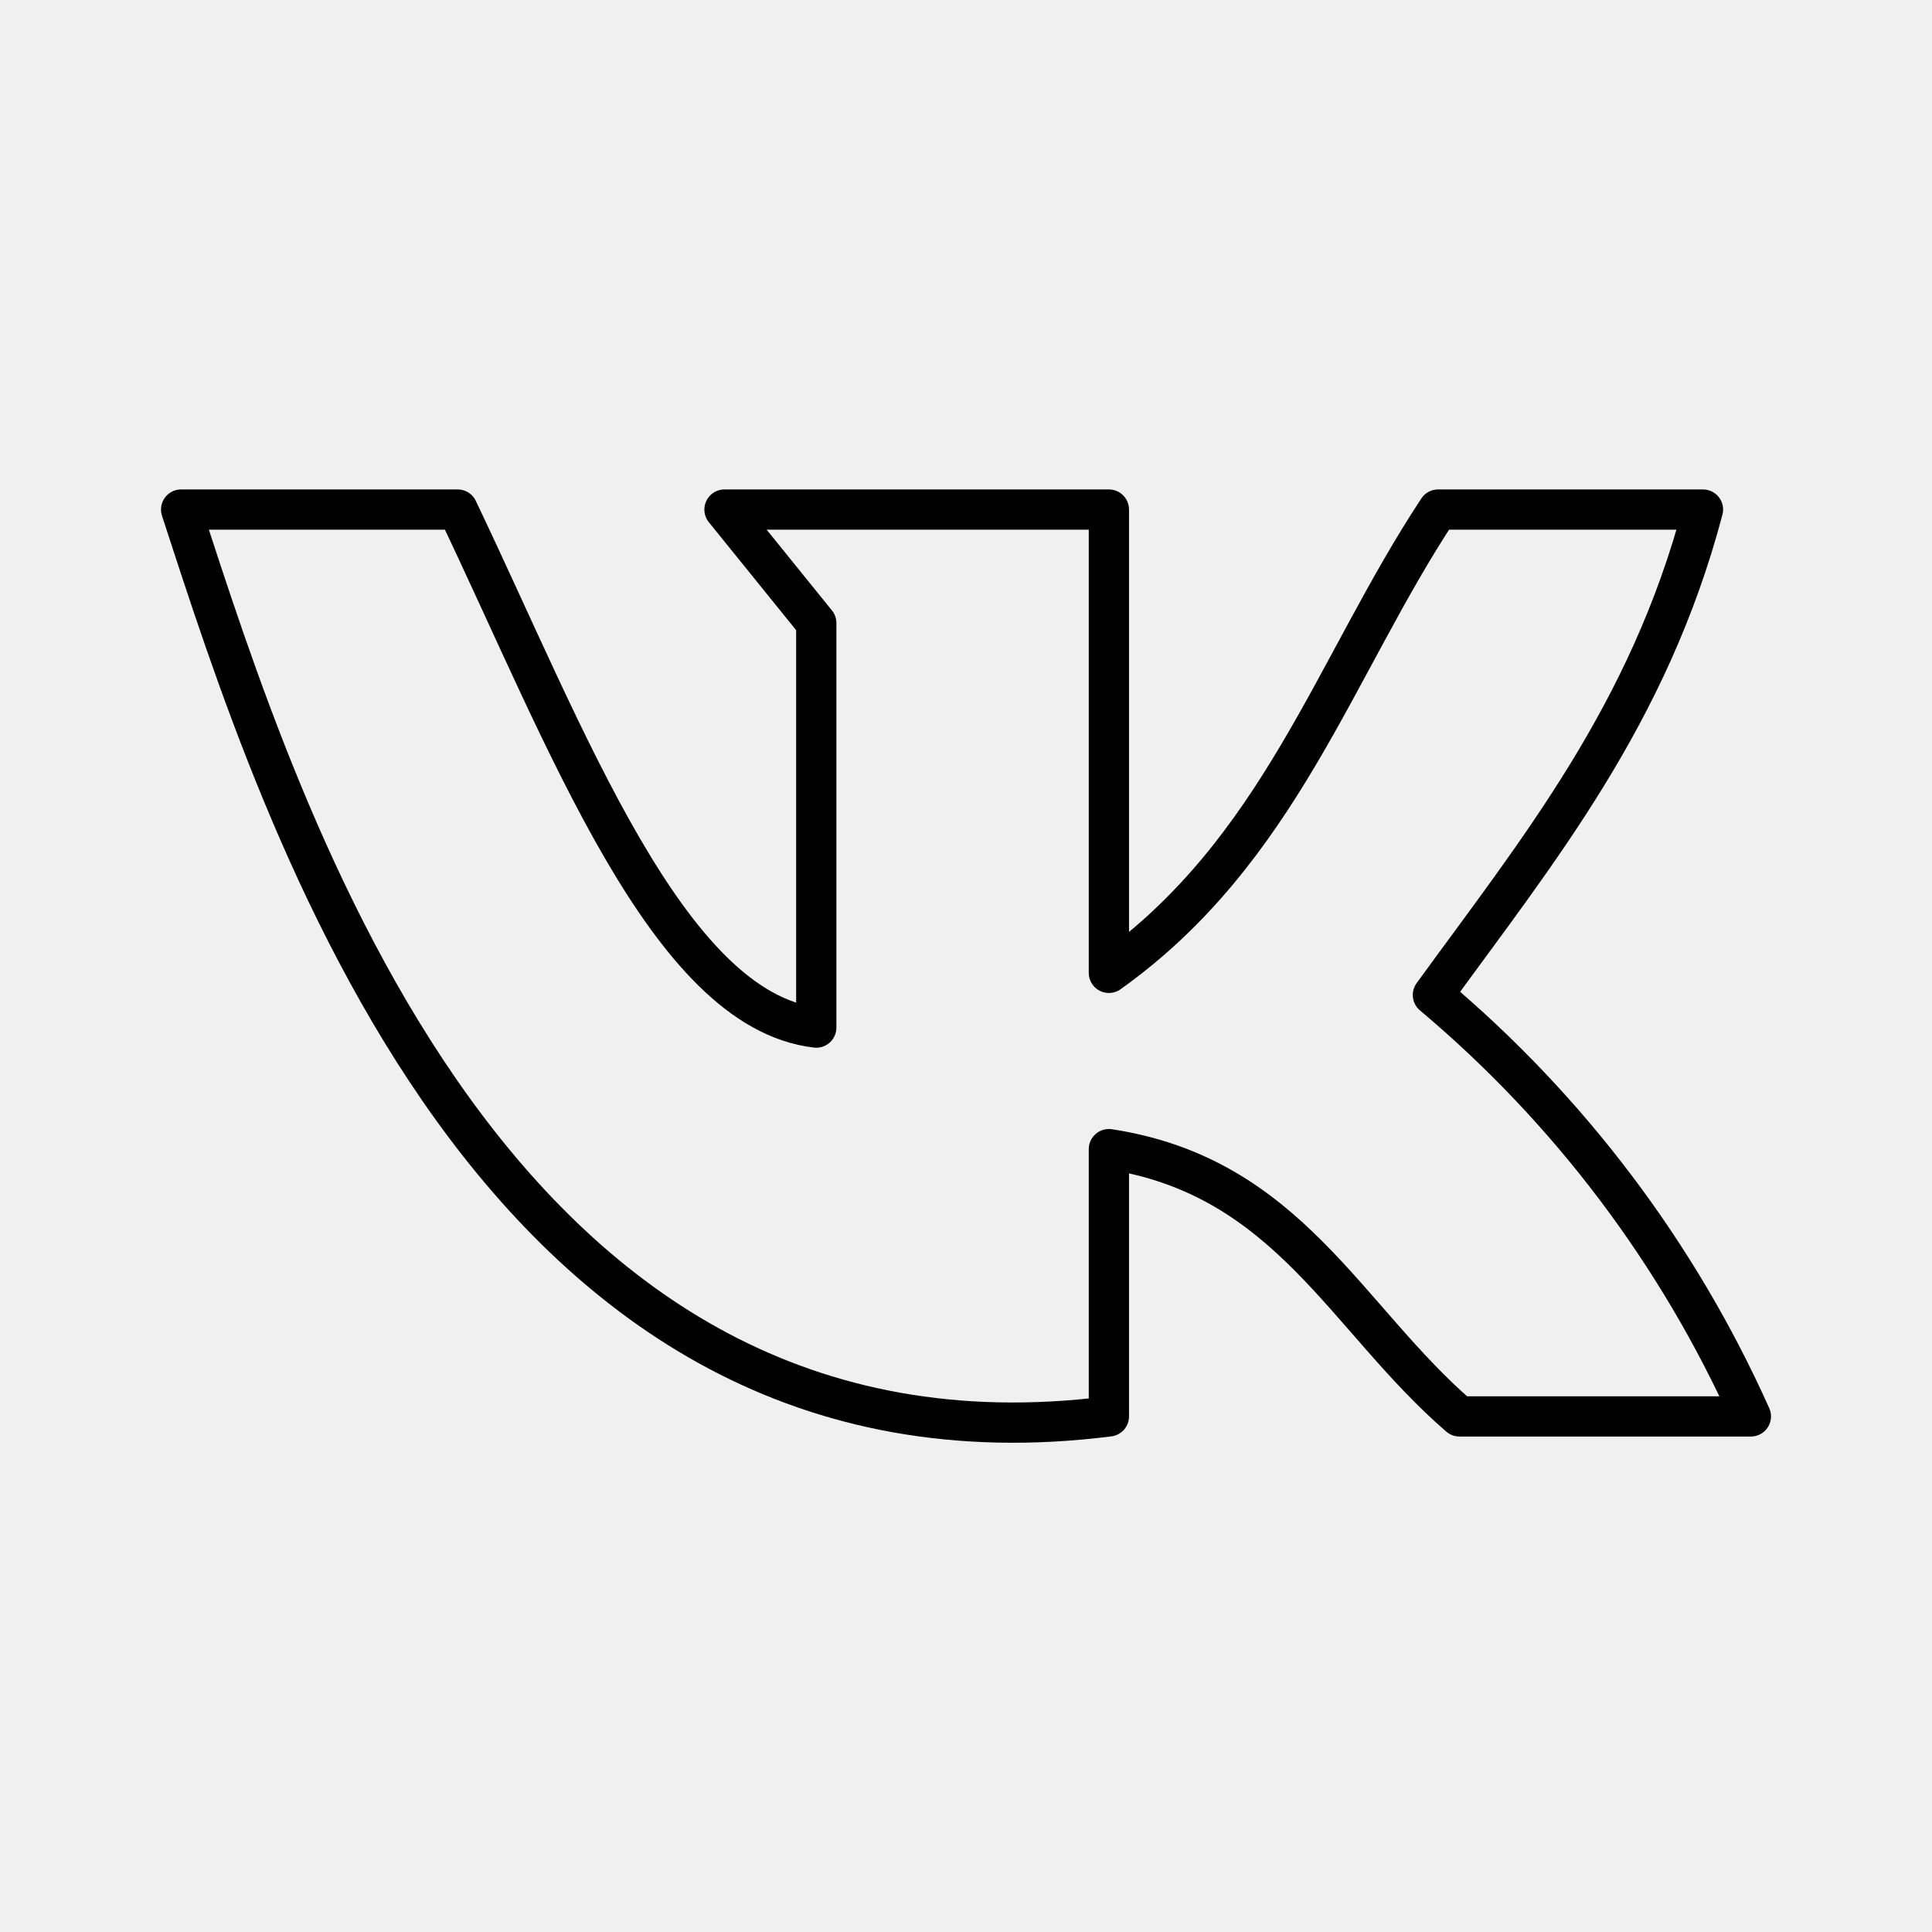
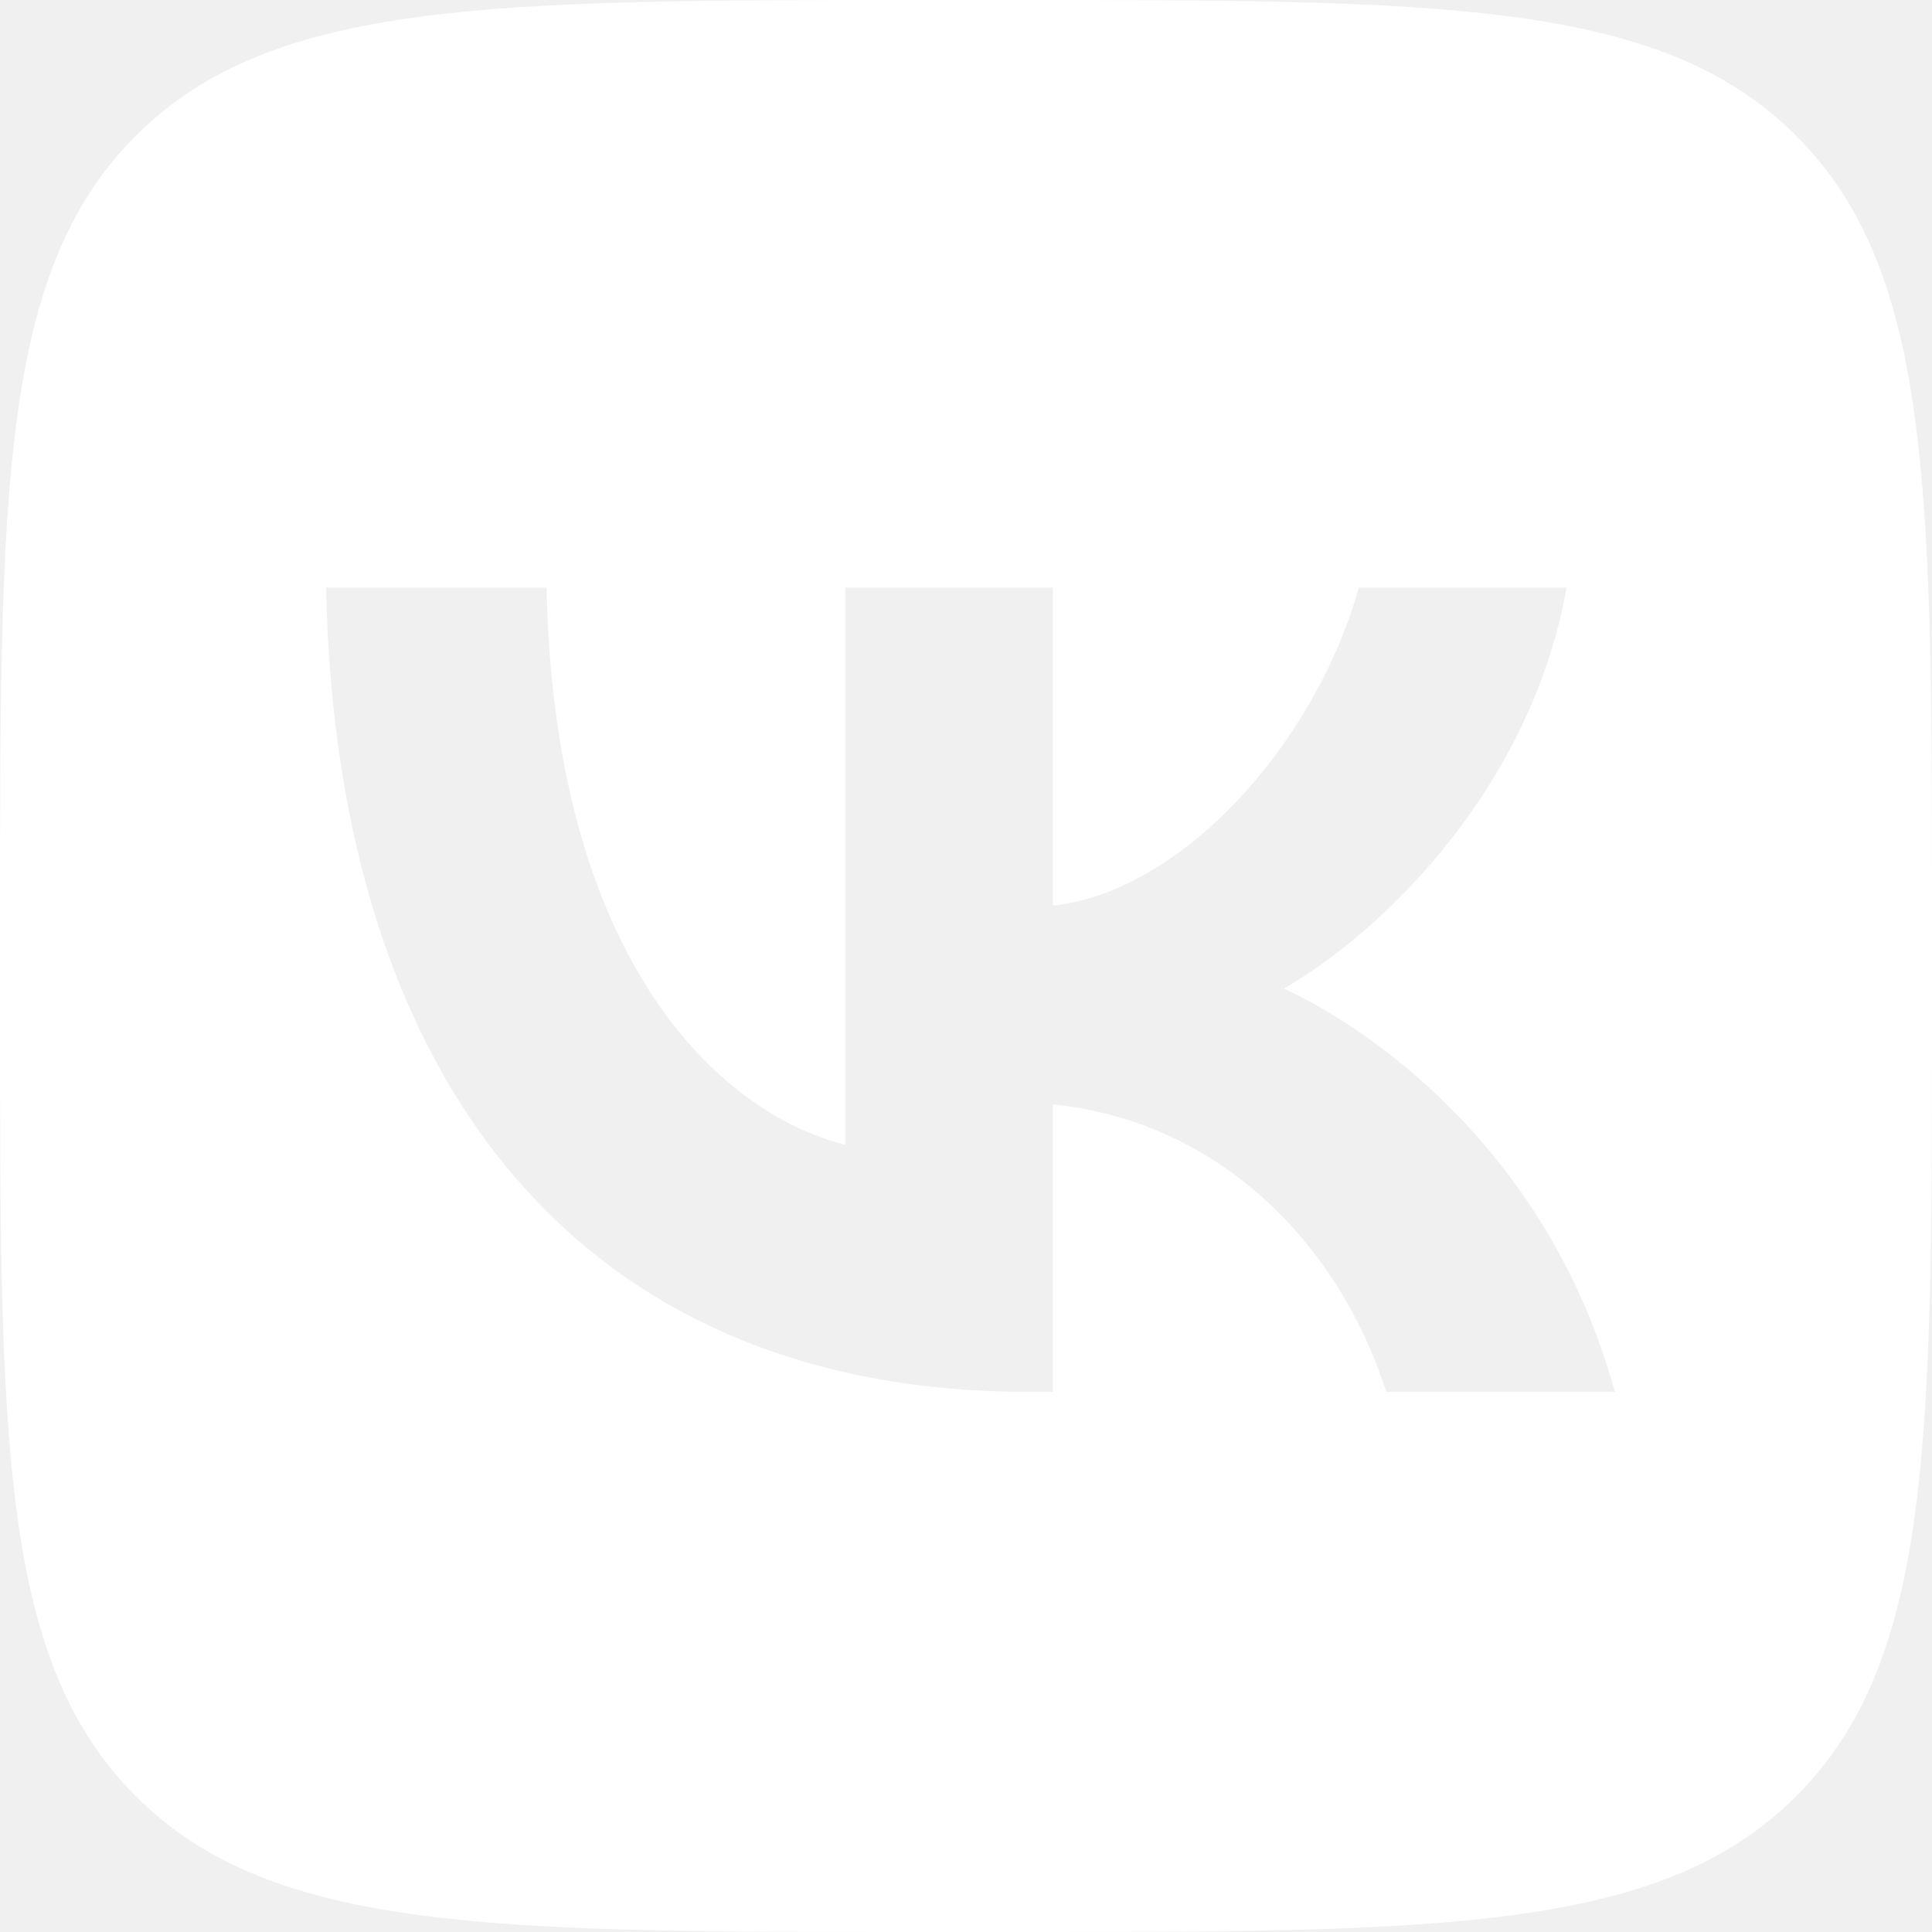
- <svg xmlns="http://www.w3.org/2000/svg" width="800px" height="800px" viewBox="0 0 48 48">
-   <defs>
-     <style>.a{fill:none;stroke:#000000;stroke-linecap:round;stroke-linejoin:round;}</style>
-   </defs>
-   <path class="a" d="M27.55,35.19V28.55c4.46.68,5.87,4.19,8.71,6.64H43.5a29.36,29.36,0,0,0-7.9-10.47c2.6-3.58,5.36-6.95,6.71-12.06H35.73c-2.58,3.91-3.94,8.49-8.18,11.51V12.66H18l2.28,2.82,0,10.05c-3.7-.43-6.2-7.2-8.91-12.87H4.5C7,20.32,12.26,37.13,27.55,35.19Z" />
+ <svg xmlns="http://www.w3.org/2000/svg" width="100" height="100" viewBox="0 0 100 100" fill="none">
+   <path fill-rule="evenodd" clip-rule="evenodd" d="M7.029 7.029C0 14.059 0 25.373 0 48V52C0 74.627 0 85.941 7.029 92.971C14.059 100 25.373 100 48 100H52C74.627 100 85.941 100 92.971 92.971C100 85.941 100 74.627 100 52V48C100 25.373 100 14.059 92.971 7.029C85.941 0 74.627 0 52 0H48C25.373 0 14.059 0 7.029 7.029ZM16.875 30.417C17.417 56.417 30.417 72.042 53.208 72.042H54.5V57.167C62.875 58 69.208 64.125 71.75 72.042H83.584C80.334 60.209 71.791 53.667 66.458 51.167C71.791 48.084 79.291 40.584 81.083 30.417H70.333C67.999 38.667 61.084 46.167 54.5 46.875V30.417H43.75V59.25C37.083 57.584 28.667 49.5 28.292 30.417H16.875Z" fill="white" />
</svg>
